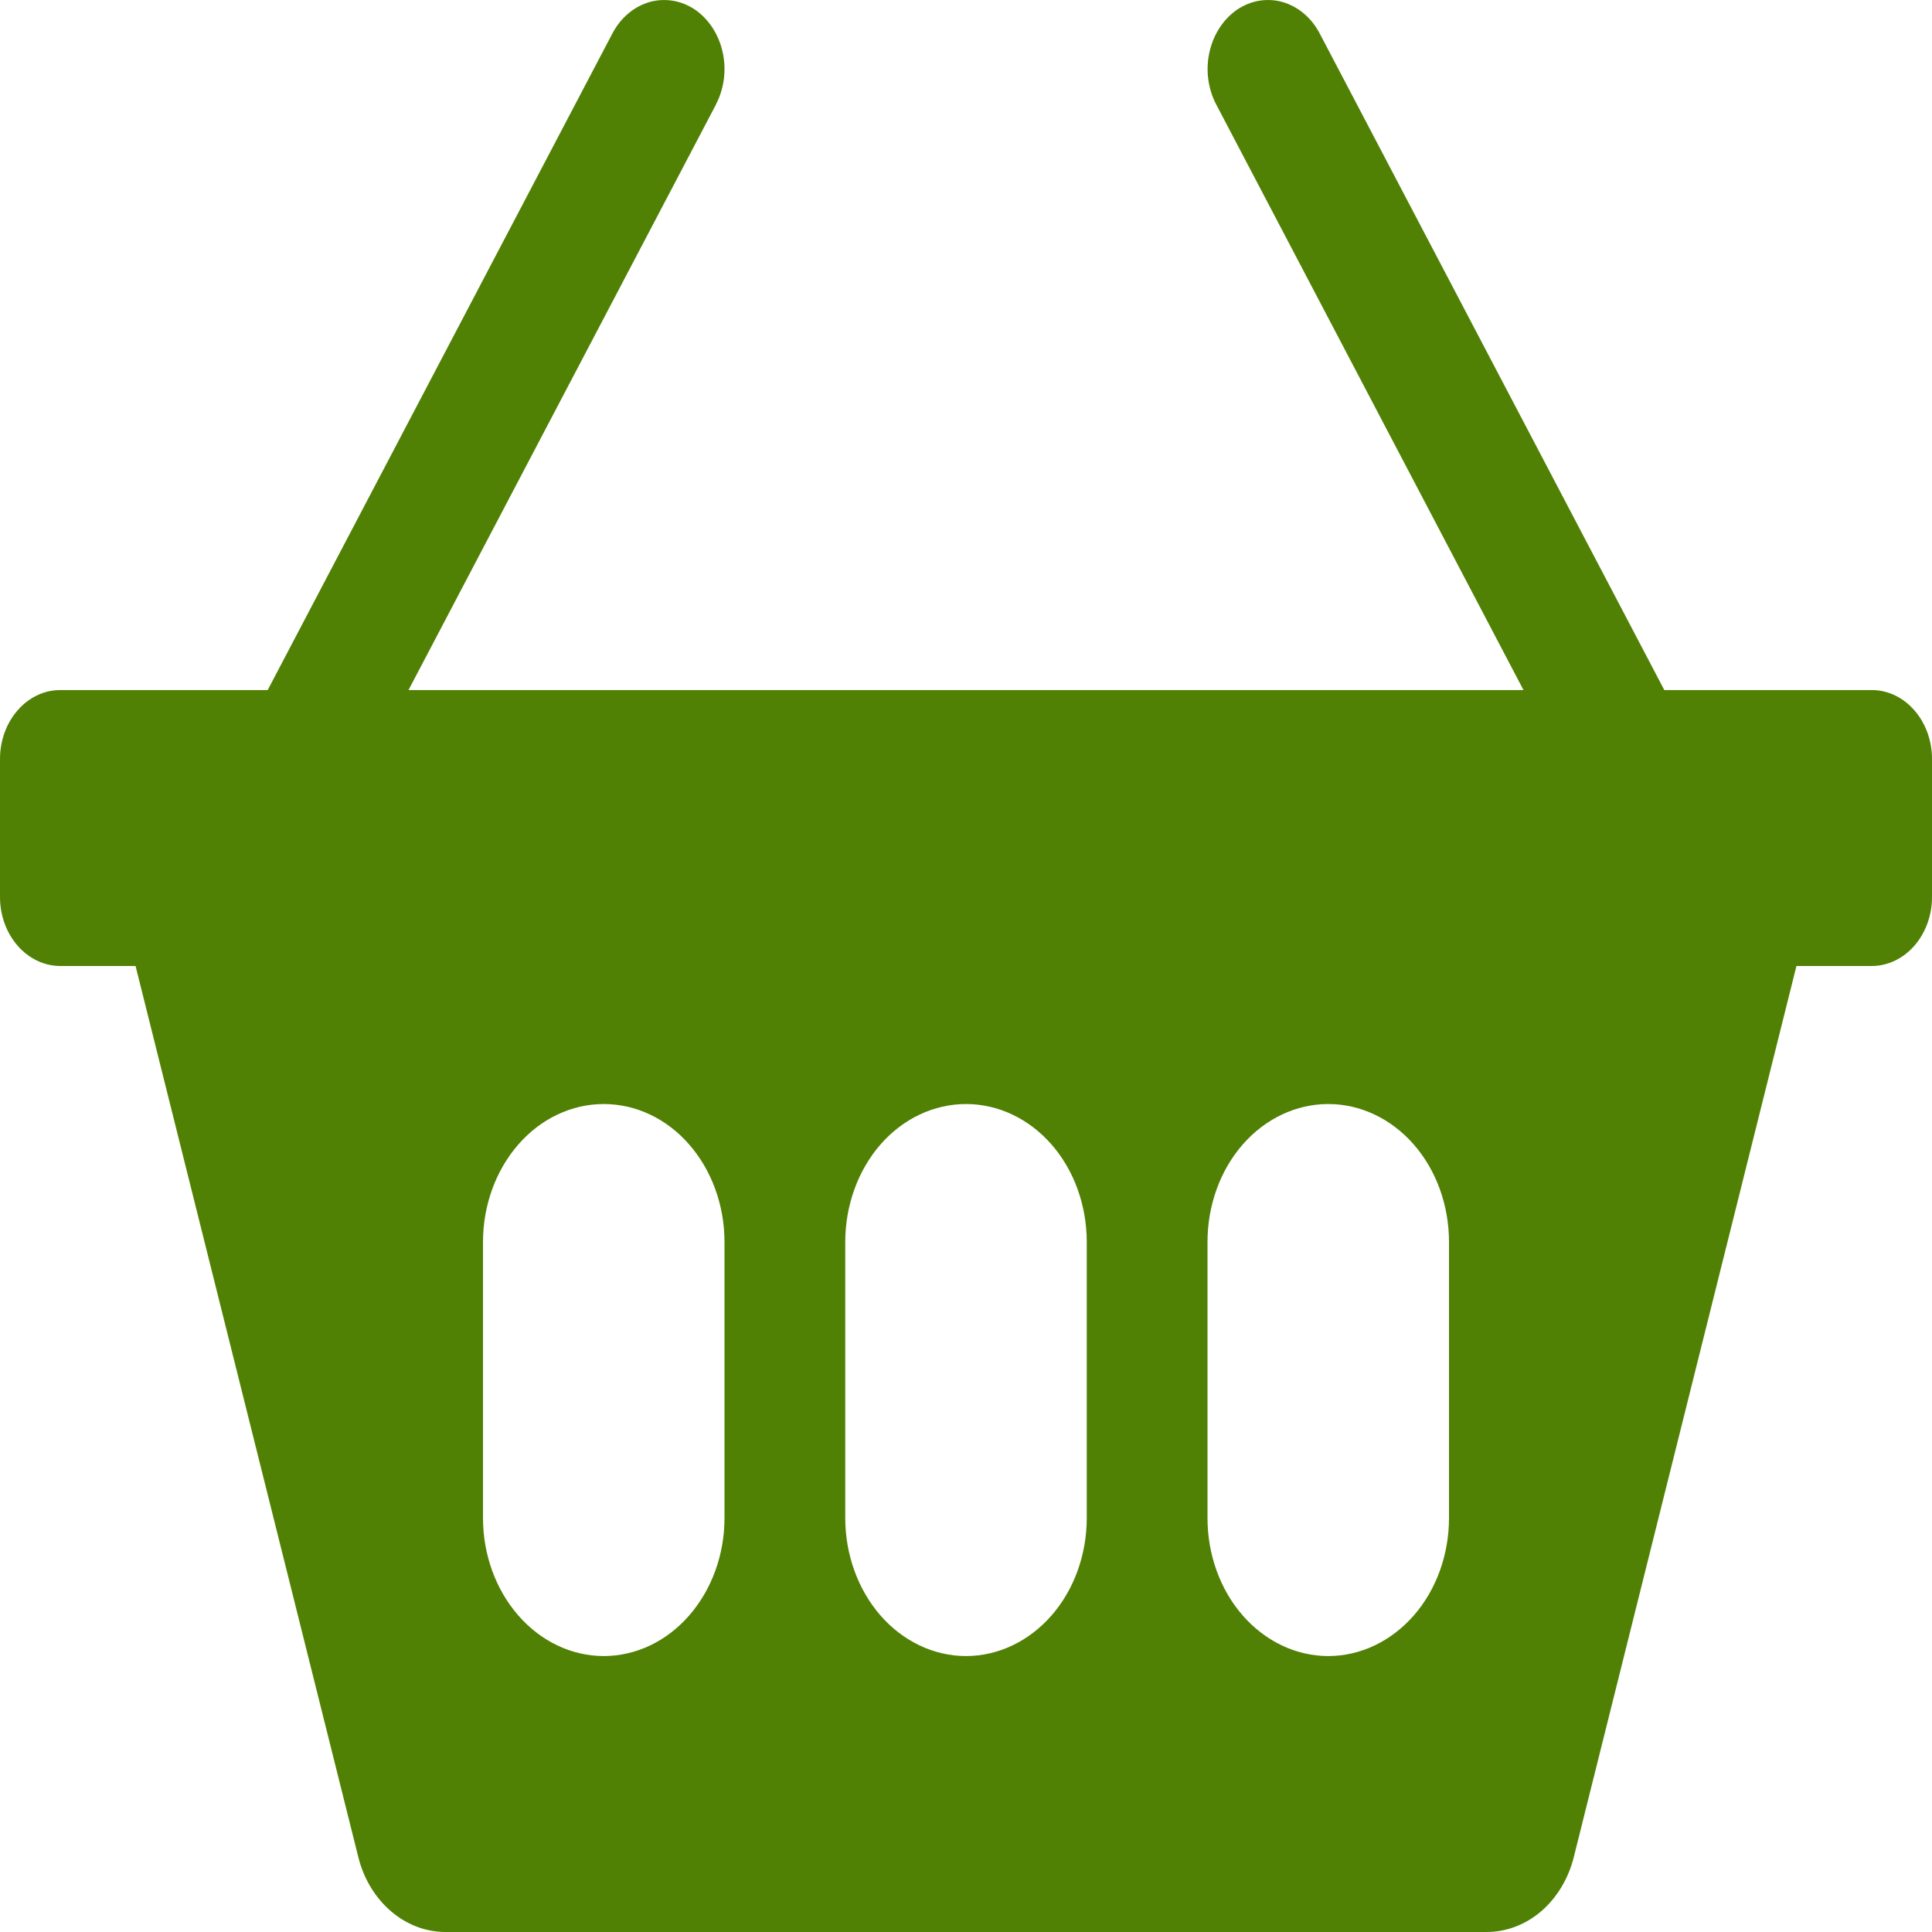
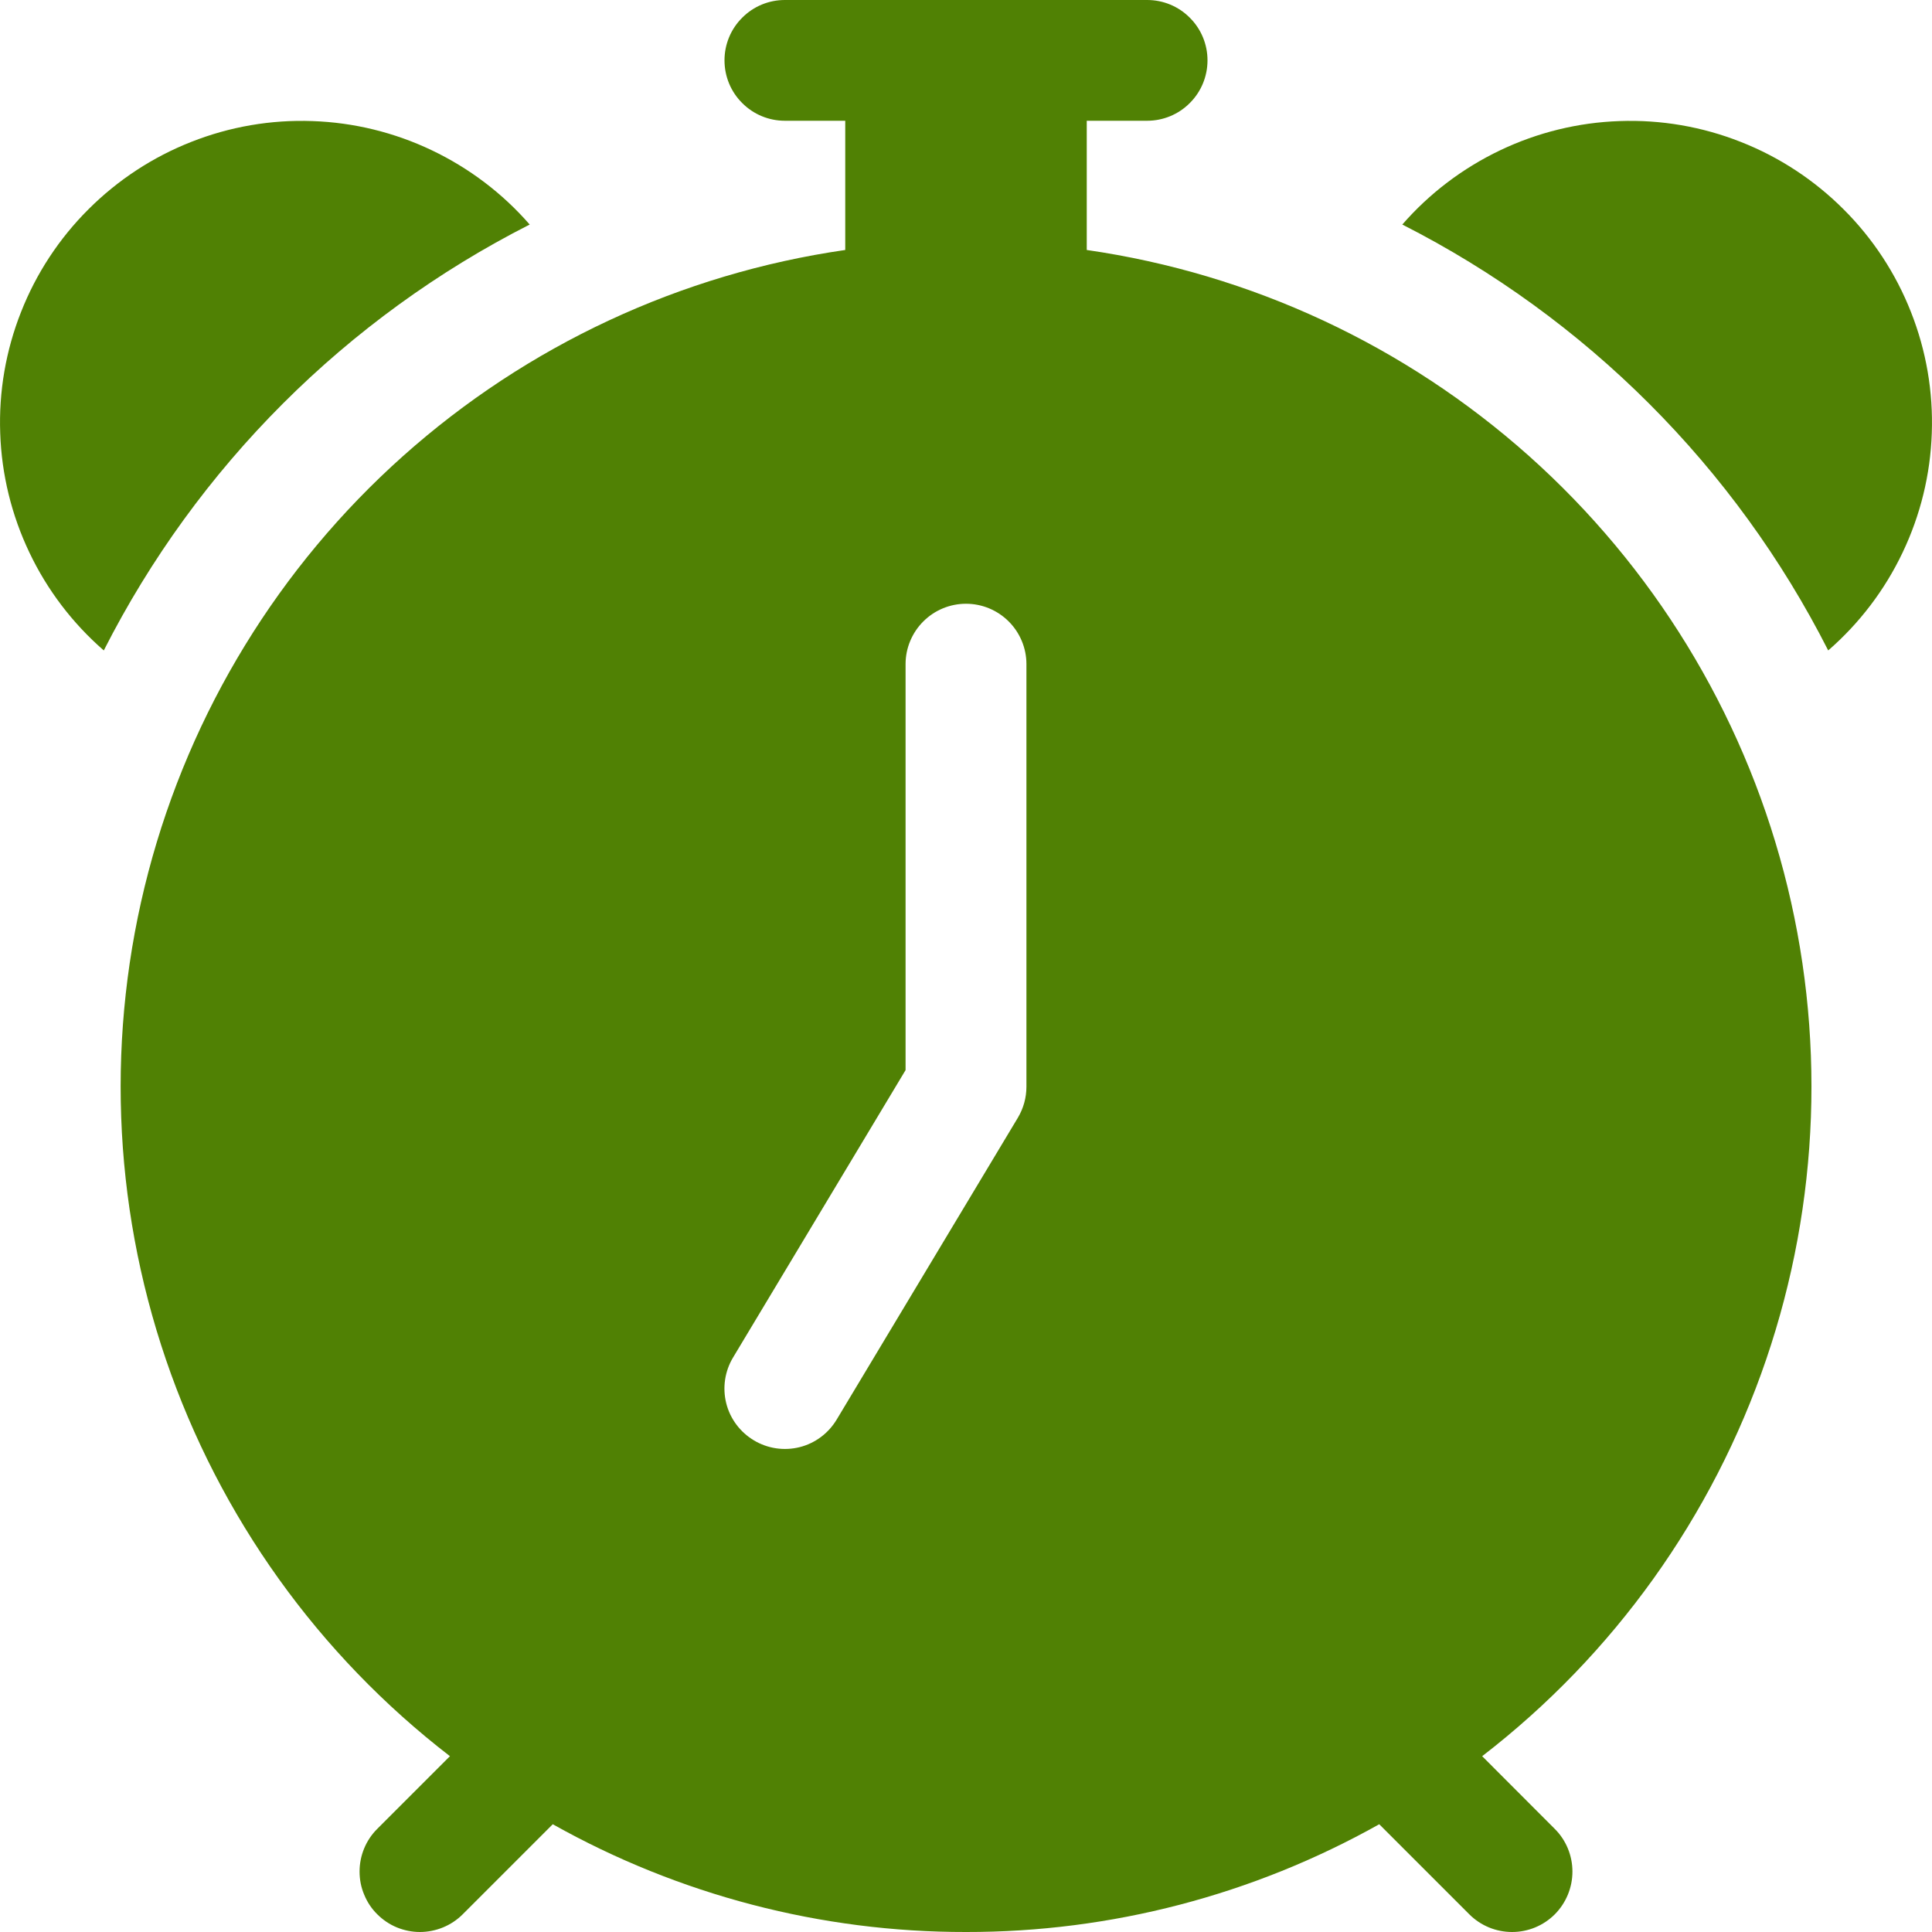
<svg xmlns="http://www.w3.org/2000/svg" width="18" height="18" viewBox="0 0 18 18" fill="none">
-   <path d="M6.67 0.973C6.708 0.901 6.733 0.821 6.744 0.737C6.755 0.654 6.751 0.568 6.733 0.487C6.715 0.405 6.683 0.328 6.639 0.26C6.595 0.192 6.54 0.135 6.477 0.091C6.413 0.048 6.343 0.019 6.27 0.007C6.197 -0.005 6.122 -0.001 6.051 0.019C5.979 0.04 5.912 0.076 5.852 0.127C5.793 0.177 5.743 0.24 5.705 0.313L2.494 6.429H0.562C0.413 6.429 0.27 6.496 0.165 6.617C0.059 6.737 0 6.901 0 7.072L0 8.357C0 8.528 0.059 8.691 0.165 8.812C0.27 8.932 0.413 9 0.562 9H1.263L3.338 17.301C3.388 17.503 3.495 17.68 3.642 17.806C3.789 17.933 3.968 18 4.151 18H13.851C14.034 18 14.213 17.932 14.36 17.806C14.506 17.68 14.613 17.502 14.663 17.301L16.737 9H17.438C17.587 9 17.73 8.932 17.835 8.812C17.941 8.691 18 8.528 18 8.357V7.072C18 6.901 17.941 6.737 17.835 6.617C17.73 6.496 17.587 6.429 17.438 6.429H15.506L12.296 0.313C12.258 0.24 12.208 0.177 12.149 0.127C12.089 0.076 12.022 0.04 11.95 0.019C11.879 -0.001 11.804 -0.005 11.731 0.007C11.658 0.019 11.588 0.048 11.524 0.091C11.461 0.135 11.406 0.192 11.362 0.26C11.318 0.328 11.286 0.405 11.268 0.487C11.25 0.568 11.246 0.654 11.257 0.737C11.268 0.821 11.293 0.901 11.331 0.973L14.194 6.429H3.806L6.671 0.973H6.67ZM4.5 11.572C4.5 11.23 4.619 10.903 4.83 10.662C5.04 10.421 5.327 10.286 5.625 10.286C5.923 10.286 6.21 10.421 6.42 10.662C6.631 10.903 6.75 11.23 6.75 11.572V14.143C6.75 14.484 6.631 14.811 6.42 15.052C6.21 15.293 5.923 15.429 5.625 15.429C5.327 15.429 5.04 15.293 4.83 15.052C4.619 14.811 4.5 14.484 4.5 14.143V11.572ZM7.875 11.572C7.875 11.23 7.994 10.903 8.204 10.662C8.415 10.421 8.702 10.286 9 10.286C9.298 10.286 9.585 10.421 9.796 10.662C10.007 10.903 10.125 11.23 10.125 11.572V14.143C10.125 14.484 10.007 14.811 9.796 15.052C9.585 15.293 9.298 15.429 9 15.429C8.702 15.429 8.415 15.293 8.204 15.052C7.994 14.811 7.875 14.484 7.875 14.143V11.572ZM12.375 10.286C12.673 10.286 12.96 10.421 13.171 10.662C13.382 10.903 13.5 11.23 13.5 11.572V14.143C13.5 14.484 13.382 14.811 13.171 15.052C12.96 15.293 12.673 15.429 12.375 15.429C12.077 15.429 11.79 15.293 11.579 15.052C11.368 14.811 11.25 14.484 11.25 14.143V11.572C11.25 11.23 11.368 10.903 11.579 10.662C11.79 10.421 12.077 10.286 12.375 10.286Z" fill="#508104" />
+   <path d="M6.75 0.562C6.75 0.413 6.809 0.27 6.915 0.165C7.02 0.059 7.163 0 7.312 0L10.688 0C10.837 0 10.98 0.059 11.085 0.165C11.191 0.27 11.25 0.413 11.25 0.562C11.25 0.712 11.191 0.855 11.085 0.96C10.98 1.066 10.837 1.125 10.688 1.125H10.125V2.329C11.657 2.55 13.09 3.218 14.245 4.248C15.4 5.279 16.226 6.627 16.619 8.124C17.012 9.622 16.955 11.201 16.455 12.666C15.955 14.131 15.035 15.417 13.809 16.362L14.485 17.039C14.591 17.144 14.65 17.288 14.65 17.437C14.65 17.586 14.591 17.729 14.486 17.835C14.38 17.941 14.237 18 14.088 18C13.938 18 13.795 17.941 13.689 17.835L12.85 16.996C11.674 17.656 10.348 18.002 9 18C7.652 18.002 6.326 17.656 5.15 16.996L4.311 17.835C4.258 17.888 4.196 17.929 4.128 17.957C4.06 17.985 3.986 18 3.912 18C3.839 18 3.765 17.985 3.697 17.957C3.629 17.929 3.567 17.887 3.515 17.835C3.462 17.783 3.421 17.721 3.393 17.652C3.364 17.584 3.35 17.511 3.35 17.437C3.35 17.288 3.409 17.144 3.515 17.039L4.192 16.362C2.966 15.417 2.046 14.132 1.546 12.667C1.046 11.202 0.989 9.622 1.382 8.125C1.775 6.628 2.6 5.28 3.755 4.249C4.91 3.218 6.343 2.55 7.875 2.329V1.125H7.312C7.163 1.125 7.02 1.066 6.915 0.96C6.809 0.855 6.75 0.712 6.75 0.562ZM9.563 6.187C9.563 6.038 9.503 5.895 9.398 5.79C9.292 5.684 9.149 5.625 9 5.625C8.851 5.625 8.708 5.684 8.602 5.79C8.497 5.895 8.437 6.038 8.437 6.187V9.97L6.83 12.647C6.753 12.775 6.73 12.928 6.766 13.073C6.802 13.218 6.895 13.342 7.023 13.419C7.151 13.496 7.304 13.519 7.449 13.483C7.594 13.447 7.718 13.354 7.795 13.226L9.483 10.414C9.535 10.327 9.563 10.227 9.563 10.125V6.187ZM0.967 6.06C0.676 5.807 0.44 5.497 0.274 5.148C0.108 4.8 0.015 4.422 0.002 4.036C-0.012 3.65 0.054 3.266 0.196 2.907C0.337 2.548 0.551 2.222 0.824 1.95C1.097 1.677 1.423 1.463 1.782 1.322C2.141 1.18 2.525 1.114 2.91 1.128C3.296 1.141 3.675 1.234 4.023 1.4C4.371 1.566 4.682 1.801 4.935 2.092C3.225 2.961 1.835 4.35 0.967 6.06ZM13.065 2.092C13.318 1.801 13.629 1.566 13.977 1.4C14.325 1.234 14.704 1.141 15.089 1.128C15.475 1.114 15.859 1.18 16.218 1.322C16.577 1.463 16.903 1.677 17.176 1.95C17.449 2.222 17.663 2.548 17.804 2.907C17.946 3.266 18.012 3.65 17.998 4.036C17.985 4.422 17.892 4.8 17.726 5.148C17.56 5.497 17.324 5.807 17.033 6.06C16.165 4.35 14.775 2.961 13.065 2.092Z" fill="#508104" />
</svg>
